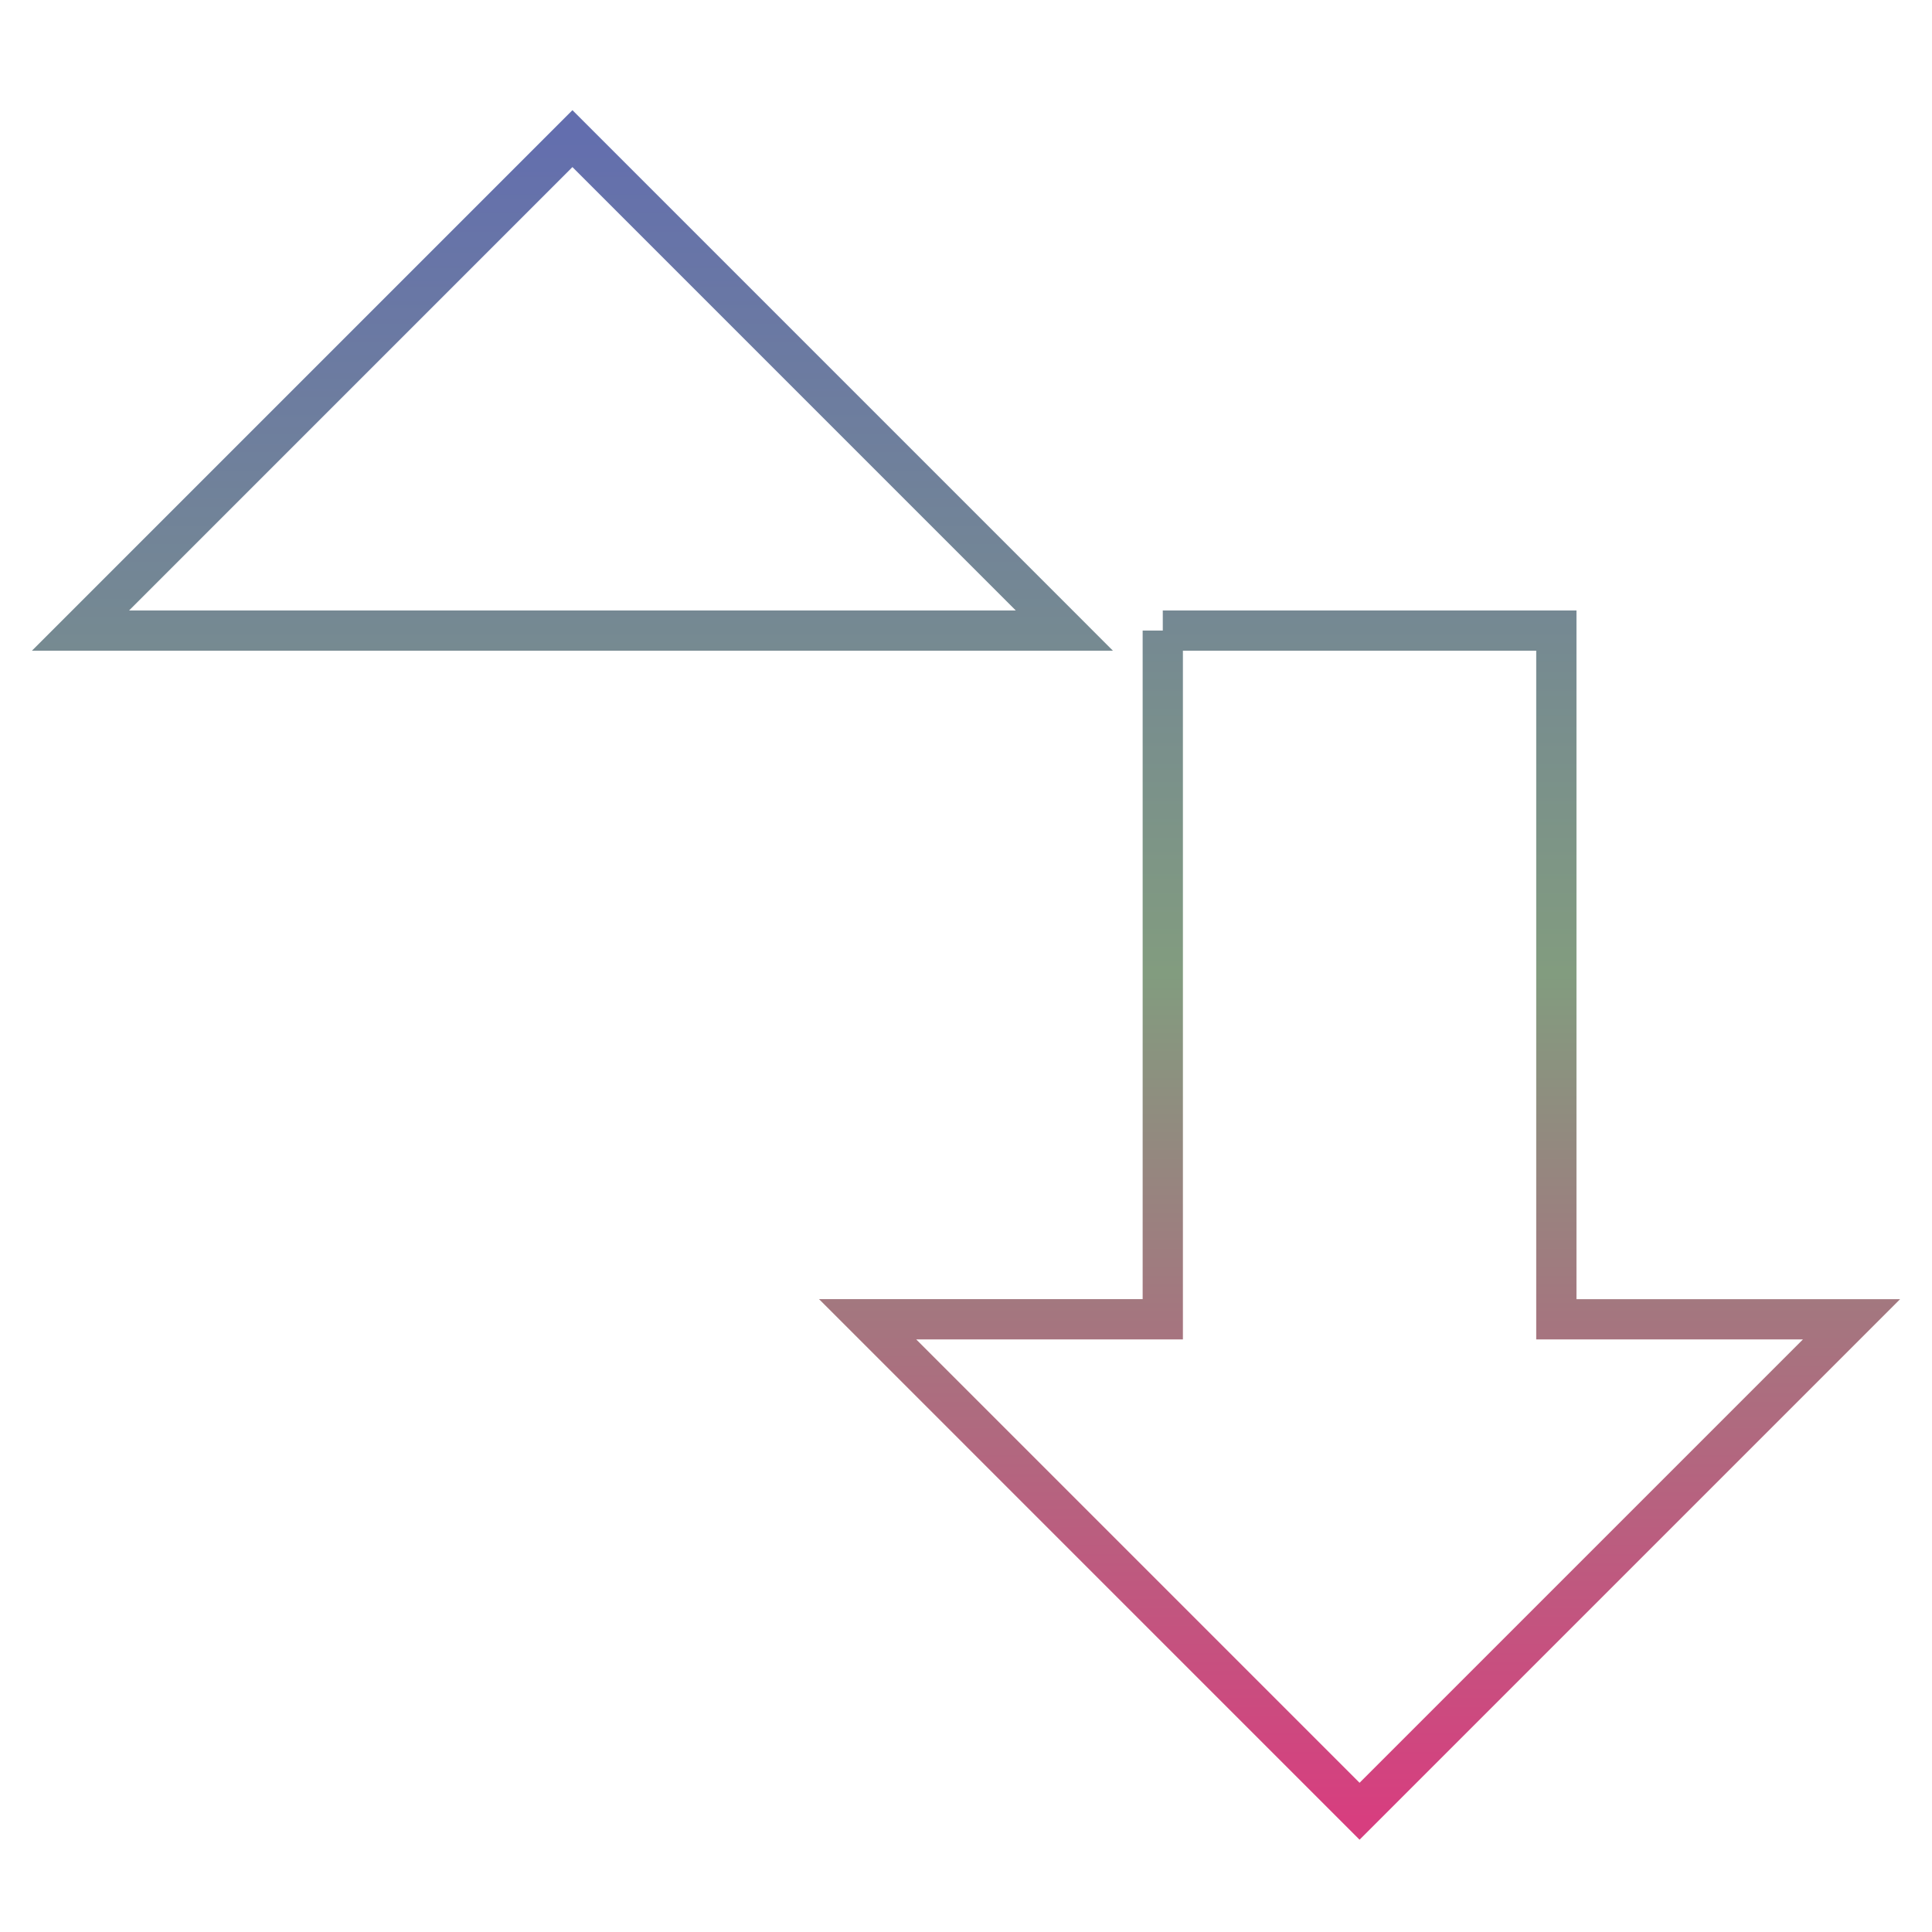
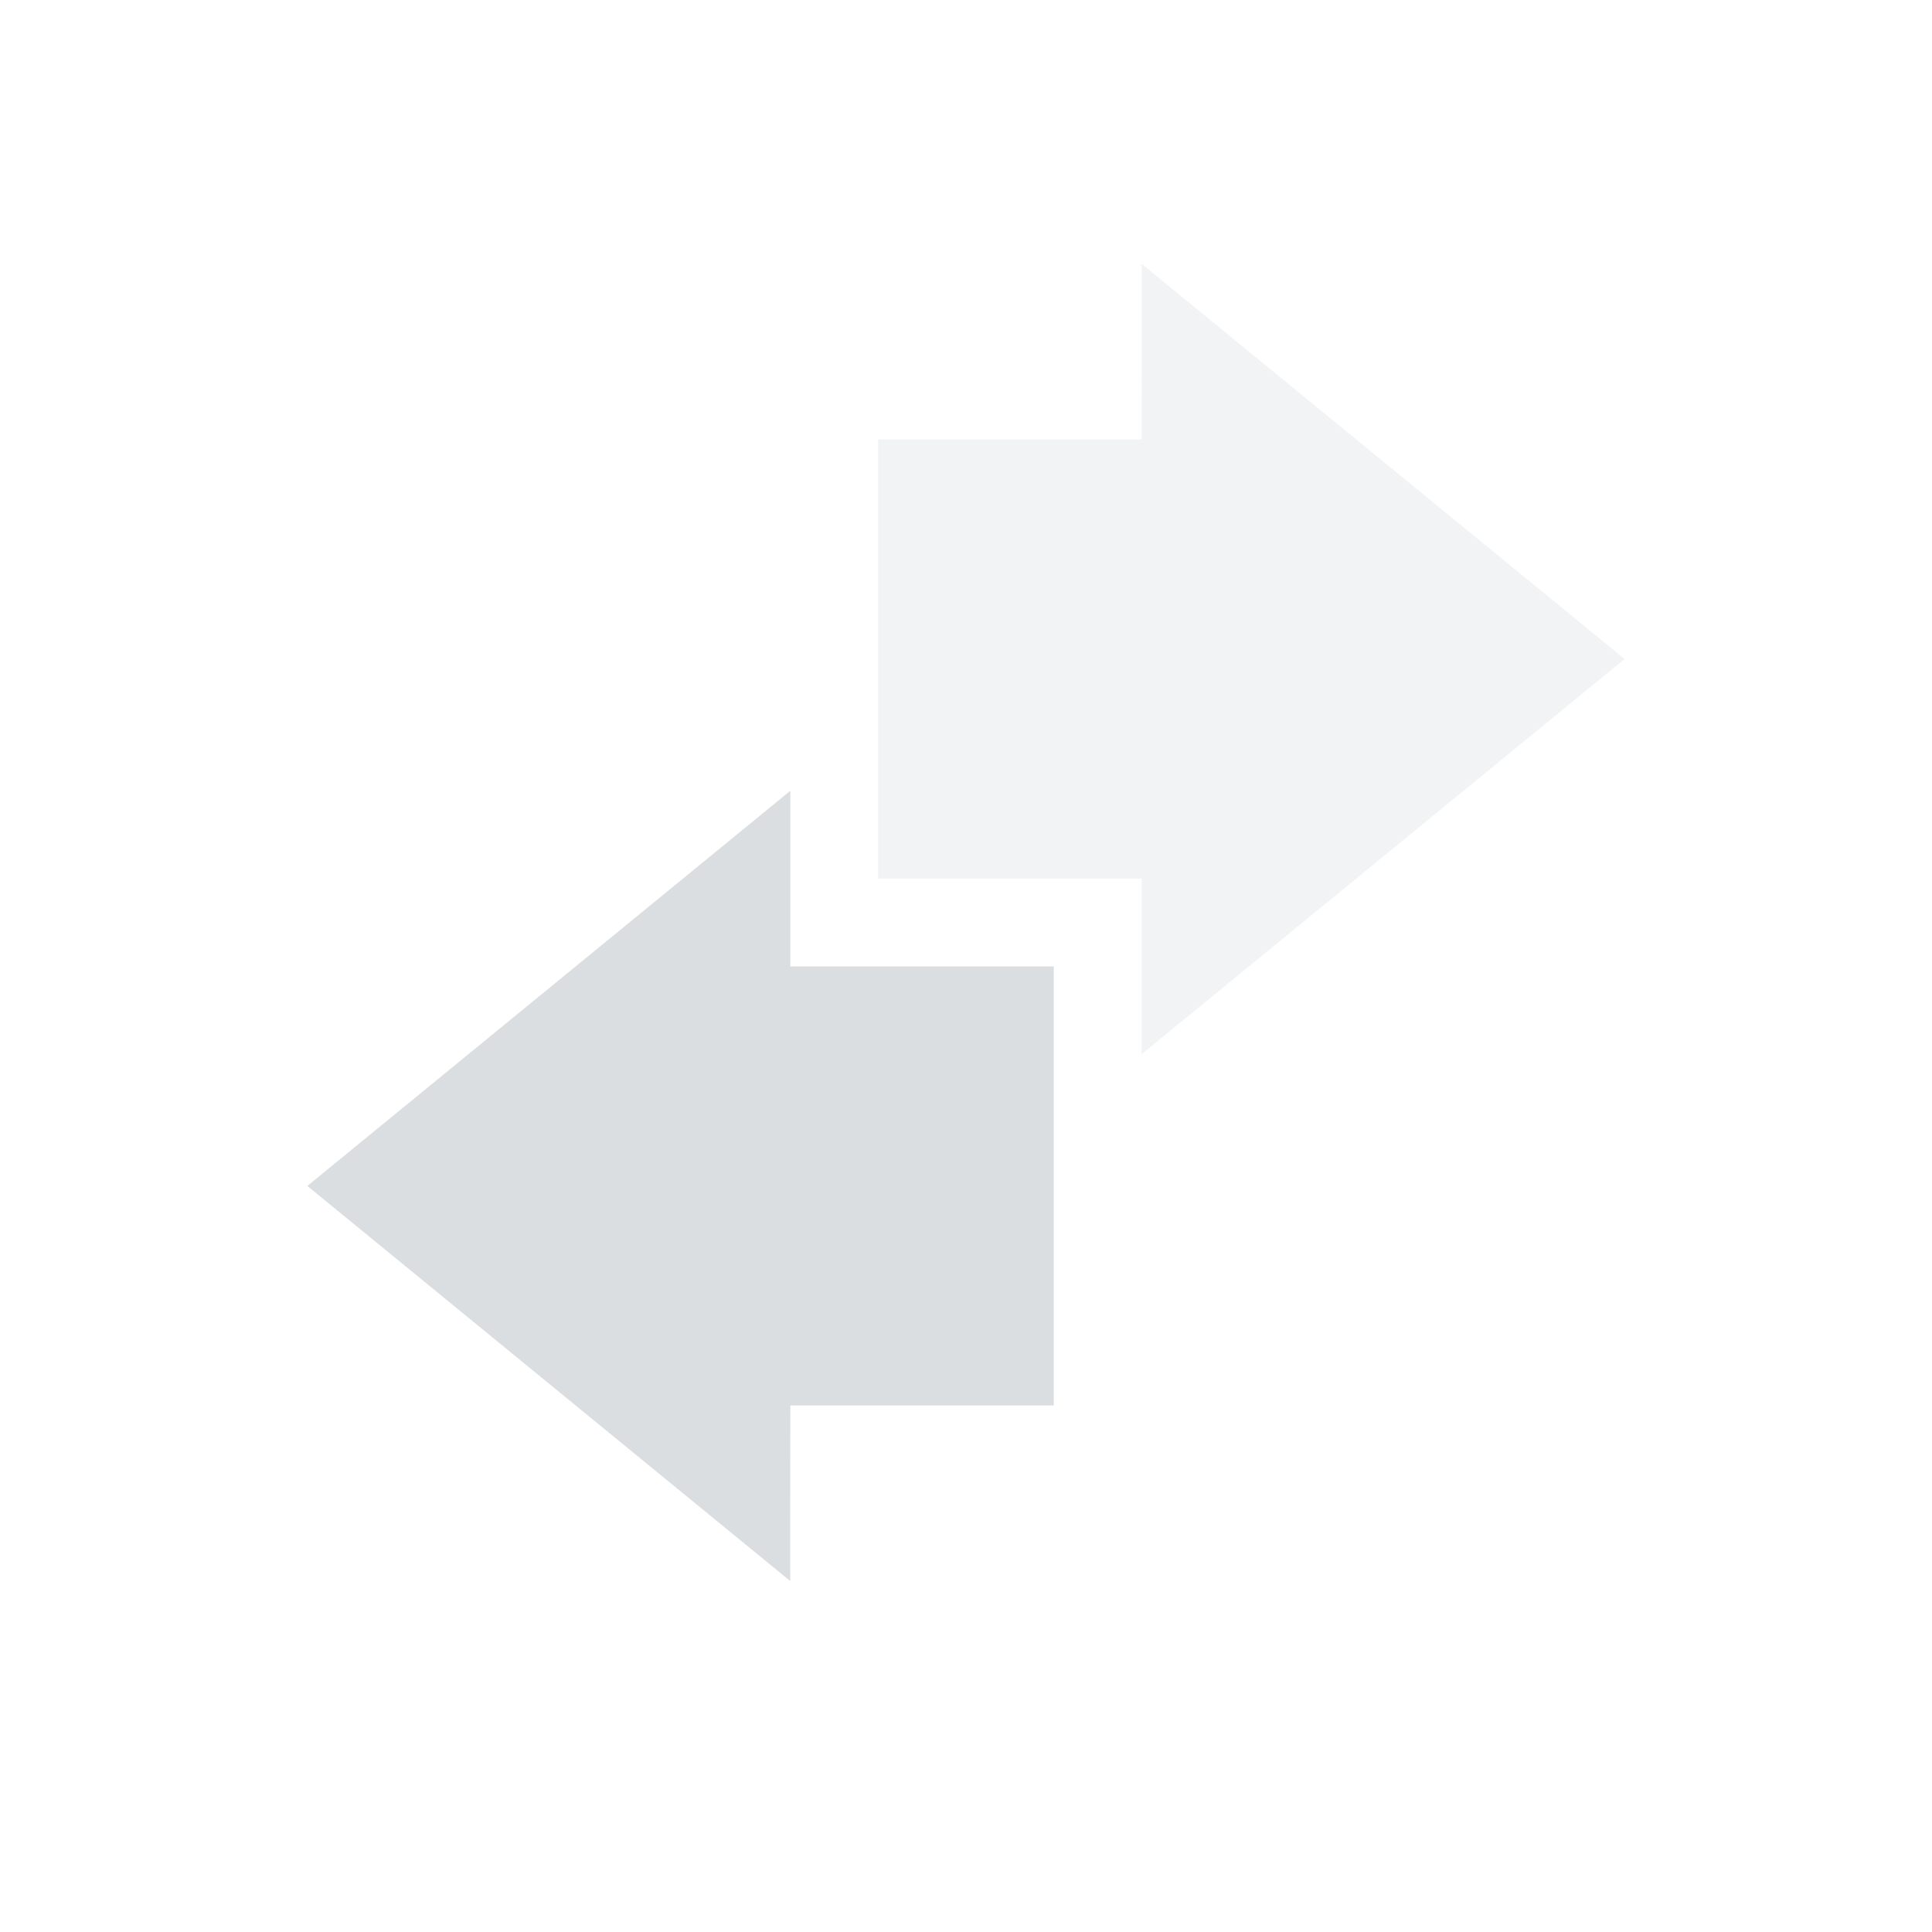
- <svg xmlns="http://www.w3.org/2000/svg" xmlns:xlink="http://www.w3.org/1999/xlink" width="48" height="48">
-   <defs id="acyl-settings">
-     <linearGradient x1="0%" y1="0%" x2="0%" y2="100%" id="acyl-gradient">
-       <stop offset="0%" style="stop-color:#636EAE;stop-opacity:1" />
-       <stop offset="50%" style="stop-color:#829C7F;stop-opacity:1" />
-       <stop offset="100%" style="stop-color:#D73E7F;stop-opacity:1" />
+ <svg xmlns="http://www.w3.org/2000/svg" xmlns:xlink="http://www.w3.org/1999/xlink" height="22" id="svg6530" version="1.1" viewBox="0 0 22 22" width="22">
+   <defs id="defs6532">
+     <linearGradient id="linearGradient4947">
+       <stop id="stop4949" offset="0" style="stop-color:#dbdee0;stop-opacity:1" />
+       <stop id="stop4951" offset="1" style="stop-color:#dbdee0;stop-opacity:0" />
    </linearGradient>
-     <g id="acyl-filter">
+     <linearGradient gradientTransform="translate(448,368)" gradientUnits="userSpaceOnUse" xlink:href="#linearGradient4947" id="linearGradient3780" x1="12" x2="23" y1="6" y2="10" />
+     <linearGradient id="linearGradient3768">
+       <stop id="stop3770" offset="0" style="stop-color:#dbdee0;stop-opacity:1" />
+       <stop id="stop3772" offset="1" style="stop-color:#dbdee0;stop-opacity:0" />
+     </linearGradient>
+     <linearGradient gradientTransform="matrix(-1,0,0,1,471.875,367.875)" gradientUnits="userSpaceOnUse" xlink:href="#linearGradient3768" id="linearGradient3787" x1="5.875" x2="3.875" y1="31.125" y2="4.125" />
+     <linearGradient gradientTransform="matrix(0.8660254,0.5,-0.5,0.8660254,455.6077,363.6077)" gradientUnits="userSpaceOnUse" xlink:href="#linearGradient4947" id="linearGradient4963" x1="12" x2="23" y1="6" y2="10" />
+     <linearGradient gradientTransform="matrix(-0.8660254,-0.5,-0.5,0.8660254,476.3465,375.4369)" gradientUnits="userSpaceOnUse" xlink:href="#linearGradient3768" id="linearGradient4965" x1="5.875" x2="3.875" y1="31.125" y2="4.125" />
+     <linearGradient gradientTransform="matrix(0.5,0.8660254,-0.8660254,0.5,464.3923,363.6077)" gradientUnits="userSpaceOnUse" xlink:href="#linearGradient4947" id="linearGradient4977" x1="12" x2="23" y1="6" y2="10" />
+     <linearGradient gradientTransform="matrix(-0.5,-0.8660254,-0.8660254,0.5,476.4381,384.2215)" gradientUnits="userSpaceOnUse" xlink:href="#linearGradient3768" id="linearGradient4979" x1="5.875" x2="3.875" y1="31.125" y2="4.125" />
+     <linearGradient gradientTransform="matrix(0,1,-1,0,472,368)" gradientUnits="userSpaceOnUse" xlink:href="#linearGradient4947" id="linearGradient4991" x1="12" x2="23" y1="6" y2="10" />
+     <linearGradient gradientTransform="matrix(0,-1,-1,0,472.125,391.875)" gradientUnits="userSpaceOnUse" xlink:href="#linearGradient3768" id="linearGradient4993" x1="5.875" x2="3.875" y1="31.125" y2="4.125" />
+     <linearGradient gradientTransform="matrix(-0.5,0.8660254,-0.8660254,-0.5,476.3923,375.6077)" gradientUnits="userSpaceOnUse" xlink:href="#linearGradient4947" id="linearGradient5061" x1="12" x2="23" y1="6" y2="10" />
+     <linearGradient gradientTransform="matrix(0.5,-0.8660254,-0.8660254,-0.5,464.563,396.3466)" gradientUnits="userSpaceOnUse" xlink:href="#linearGradient3768" id="linearGradient5063" x1="5.875" x2="3.875" y1="31.125" y2="4.125" />
+     <linearGradient gradientTransform="matrix(-0.8660254,0.5,-0.5,-0.8660254,476.3923,384.3923)" gradientUnits="userSpaceOnUse" xlink:href="#linearGradient4947" id="linearGradient5084" x1="12" x2="23" y1="6" y2="10" />
+     <linearGradient gradientTransform="matrix(0.8660254,-0.5,-0.5,-0.8660254,455.7784,396.4381)" gradientUnits="userSpaceOnUse" xlink:href="#linearGradient3768" id="linearGradient5086" x1="5.875" x2="3.875" y1="31.125" y2="4.125" />
+     <linearGradient gradientTransform="matrix(-1,0,0,-1,472,392)" gradientUnits="userSpaceOnUse" xlink:href="#linearGradient4947" id="linearGradient5128" x1="12" x2="23" y1="6" y2="10" />
+     <linearGradient gradientTransform="matrix(1,0,0,-1,448.125,392.125)" gradientUnits="userSpaceOnUse" xlink:href="#linearGradient3768" id="linearGradient5130" x1="5.875" x2="3.875" y1="31.125" y2="4.125" />
+     <linearGradient gradientTransform="matrix(-0.8660254,-0.5,0.5,-0.8660254,464.3923,396.3923)" gradientUnits="userSpaceOnUse" xlink:href="#linearGradient4947" id="linearGradient5140" x1="12" x2="23" y1="6" y2="10" />
+     <linearGradient gradientTransform="matrix(0.8660254,0.5,0.5,-0.8660254,443.6534,384.563)" gradientUnits="userSpaceOnUse" xlink:href="#linearGradient3768" id="linearGradient5142" x1="5.875" x2="3.875" y1="31.125" y2="4.125" />
+     <linearGradient gradientTransform="matrix(-0.5,-0.8660254,0.8660254,-0.5,455.6077,396.3923)" gradientUnits="userSpaceOnUse" xlink:href="#linearGradient4947" id="linearGradient5152" x1="12" x2="23" y1="6" y2="10" />
+     <linearGradient gradientTransform="matrix(0.5,0.8660254,0.8660254,-0.5,443.5619,375.7784)" gradientUnits="userSpaceOnUse" xlink:href="#linearGradient3768" id="linearGradient5154" x1="5.875" x2="3.875" y1="31.125" y2="4.125" />
+     <linearGradient gradientTransform="matrix(0,-1,1,0,448,392)" gradientUnits="userSpaceOnUse" xlink:href="#linearGradient4947" id="linearGradient5164" x1="12" x2="23" y1="6" y2="10" />
+     <linearGradient gradientTransform="matrix(0,1,1,0,447.875,368.125)" gradientUnits="userSpaceOnUse" xlink:href="#linearGradient3768" id="linearGradient5166" x1="5.875" x2="3.875" y1="31.125" y2="4.125" />
+     <linearGradient gradientTransform="matrix(0.5,-0.8660254,0.8660254,0.5,443.6077,384.3923)" gradientUnits="userSpaceOnUse" xlink:href="#linearGradient4947" id="linearGradient5176" x1="12" x2="23" y1="6" y2="10" />
+     <linearGradient gradientTransform="matrix(-0.5,0.8660254,0.8660254,0.5,455.437,363.6535)" gradientUnits="userSpaceOnUse" xlink:href="#linearGradient3768" id="linearGradient5178" x1="5.875" x2="3.875" y1="31.125" y2="4.125" />
+     <linearGradient gradientTransform="matrix(0.8660254,-0.5,0.5,0.8660254,443.6077,375.6077)" gradientUnits="userSpaceOnUse" xlink:href="#linearGradient4947" id="linearGradient5188" x1="12" x2="23" y1="6" y2="10" />
+     <linearGradient gradientTransform="matrix(-0.8660254,0.5,0.5,0.8660254,464.2216,363.562)" gradientUnits="userSpaceOnUse" xlink:href="#linearGradient3768" id="linearGradient5190" x1="5.875" x2="3.875" y1="31.125" y2="4.125" />
+   </defs>
+   <g id="layer1" transform="translate(-249.0002,-503.3605)">
+     <path d="m 262,515.365 5.5,-4.5 -5.5,-4.5 c 0.004,0.003 0,1.333 0,2 -1,0 -2,0 -3,0 0,1.667 0,3.333 0,5 1,0 2,0 3,0 0,0.667 0,2 0,2 z" id="path9636" style="opacity:0.35;color:#000000;fill:#dbdee0;fill-opacity:1;stroke:none" />
+     <path d="m 258,512.365 -5.5,4.5 5.5,4.5 c -0.004,-0.003 0,-1.333 0,-2 1,0 3,0 3,0 l 0,-2.188 0,-0.812 0,-2 c 0,0 -2,0 -3,0 0,-0.667 0,-2 0,-2 z" id="path9640" style="color:#000000;fill:#dbdee0;fill-opacity:1;stroke:none" />
+     <rect clip-path="none" height="22" id="rect10402" style="color:#bebebe;fill:none;stroke:none;stroke-width:1;marker:none;visibility:visible;display:inline;overflow:visible" transform="matrix(0,-1,1,0,0,0)" width="22" x="-525.36" y="249" />
  </g>
-     <g id="acyl-drawing">
-       <path d="M 14.222,3.444 2,15.667 l 7.333,0 9.778,0 7.333,0 L 14.222,3.444 z m 14.667,12.222 0,17.111 -7.333,0 L 33.778,45 46,32.778 l -7.333,0 0,-17.111 -9.778,0 z" id="path-main" />
-     </g>
-   </defs>
-   <g id="acyl-visual">
-     <use id="visible1" transform="translate(24,24) scale(1.00) translate(-24,-24)" style="fill:rgb(0,0,0);fill-opacity:0.00;stroke:url(#acyl-gradient);stroke-width:1.00" xlink:href="#acyl-drawing" />
-   </g>
+   <g id="layer2" transform="translate(-249.0002,-50.99831)" />
</svg>
